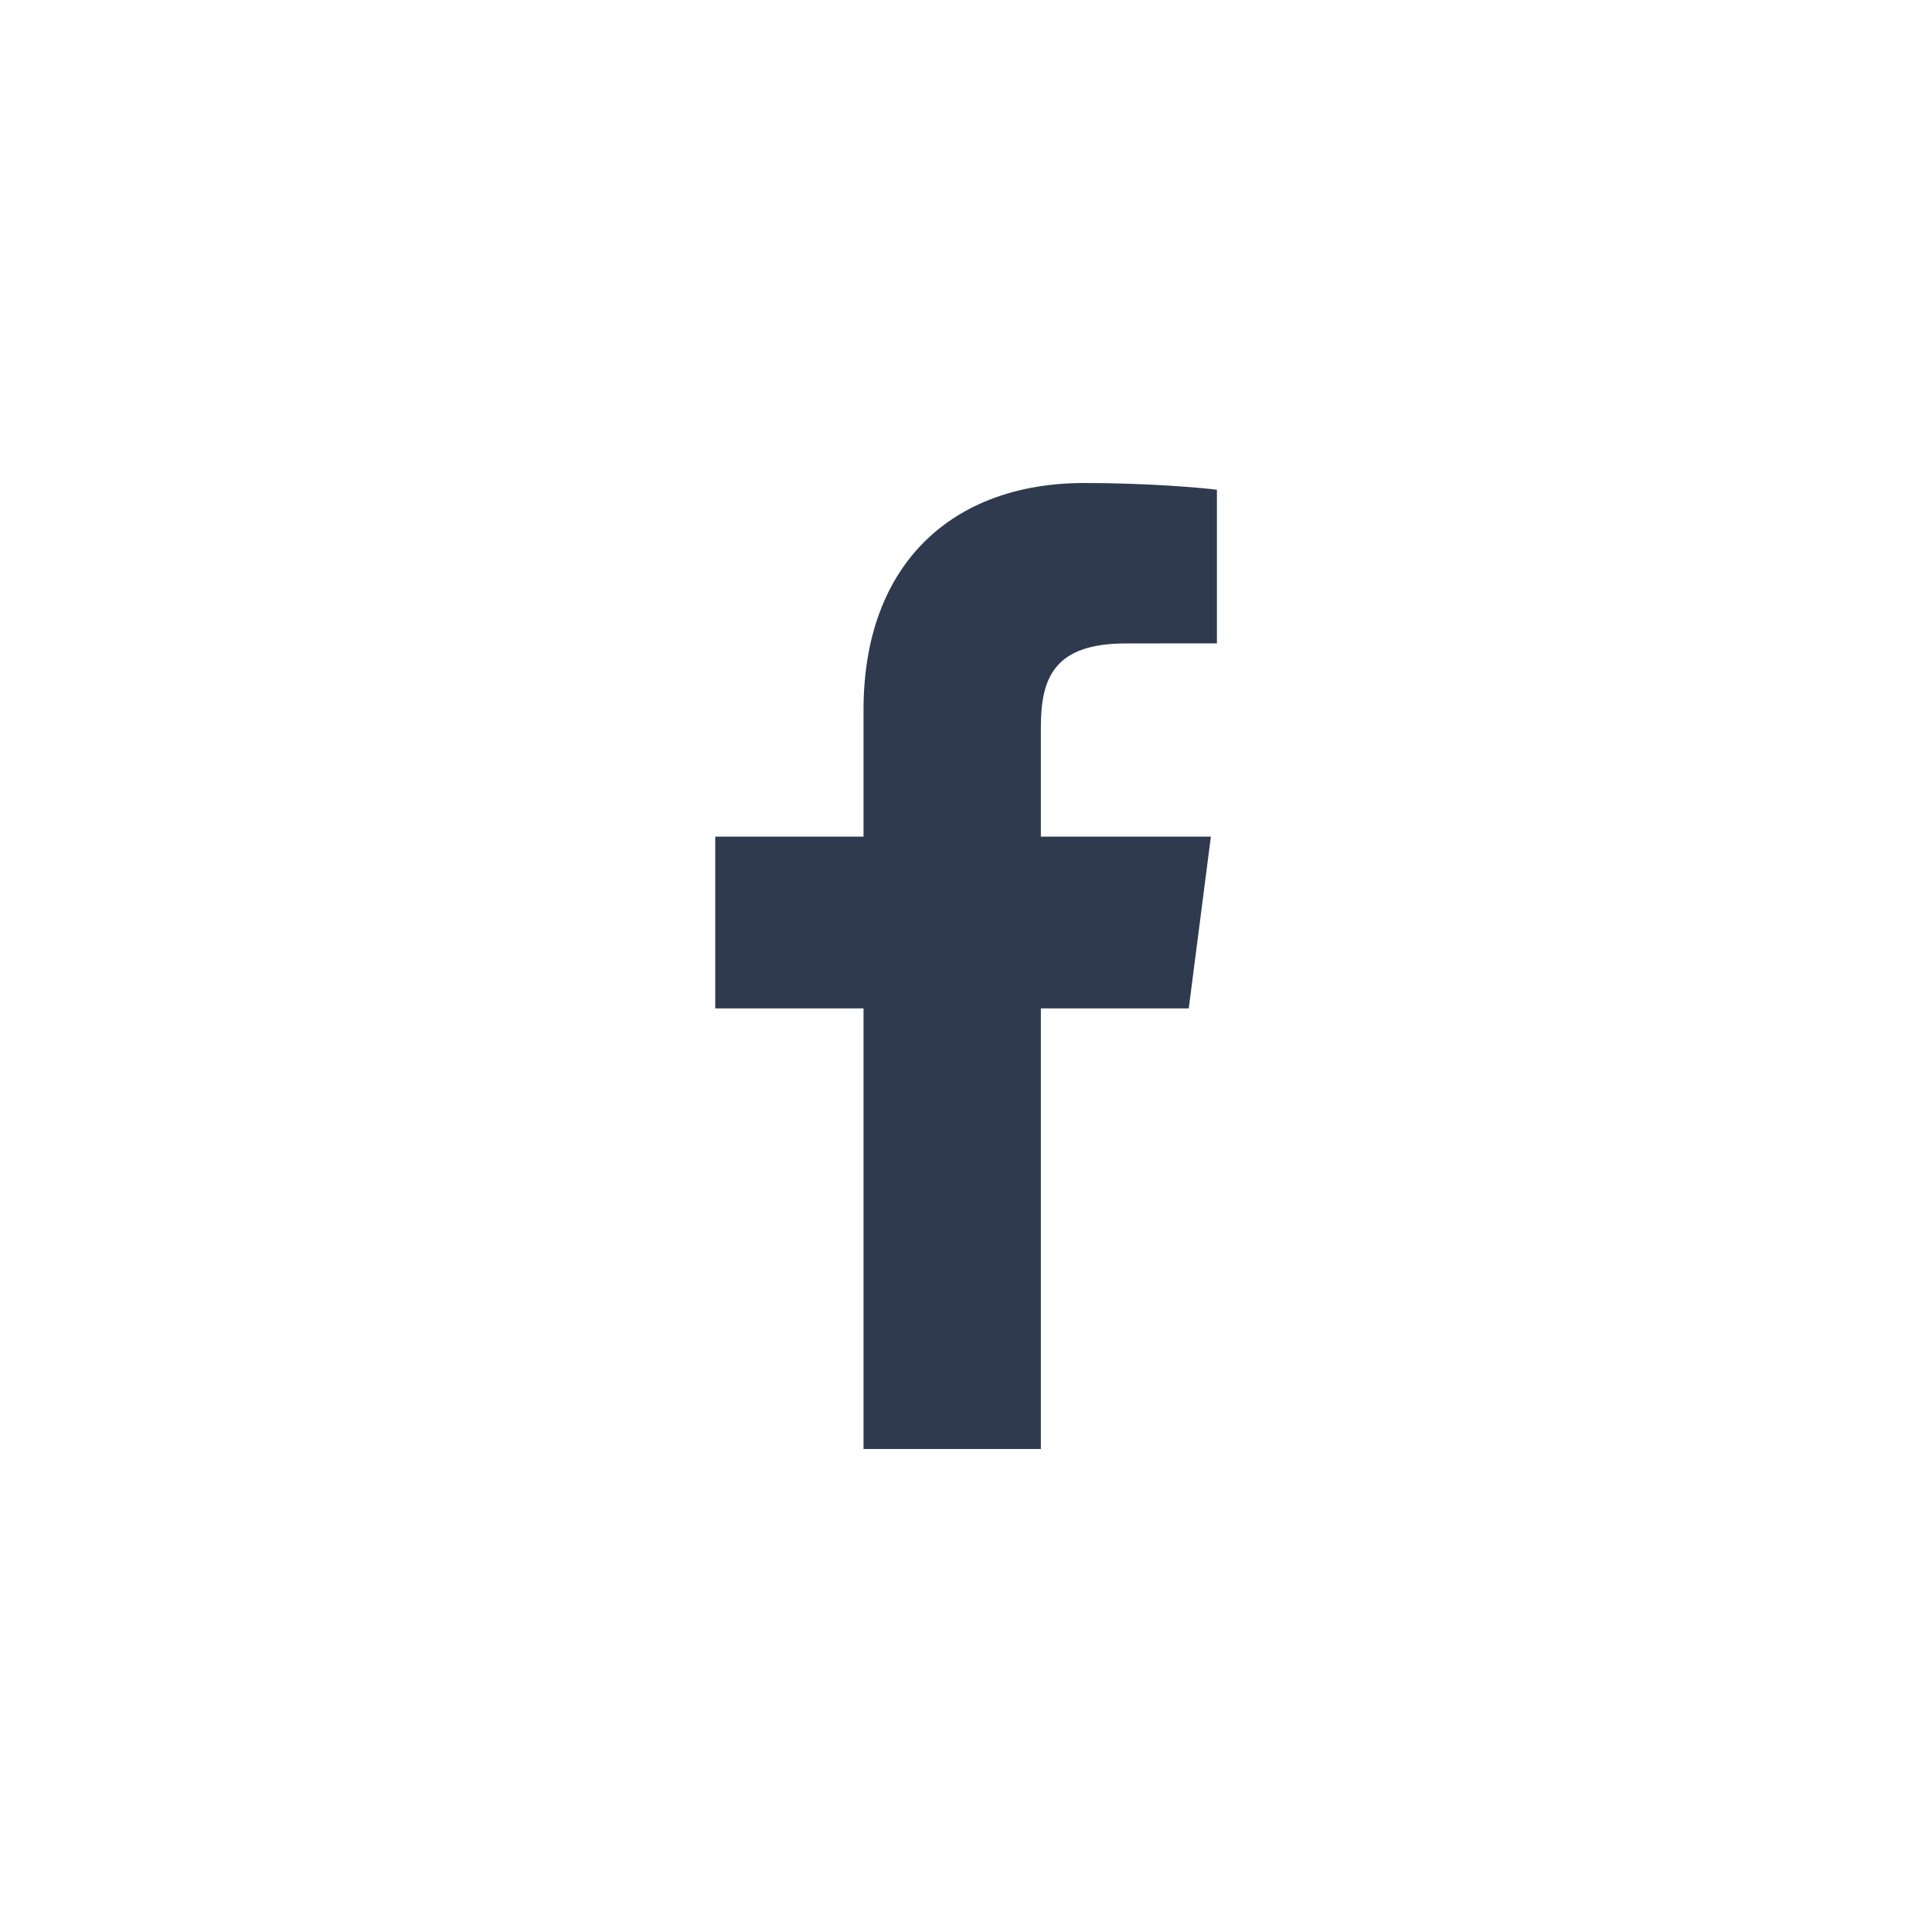
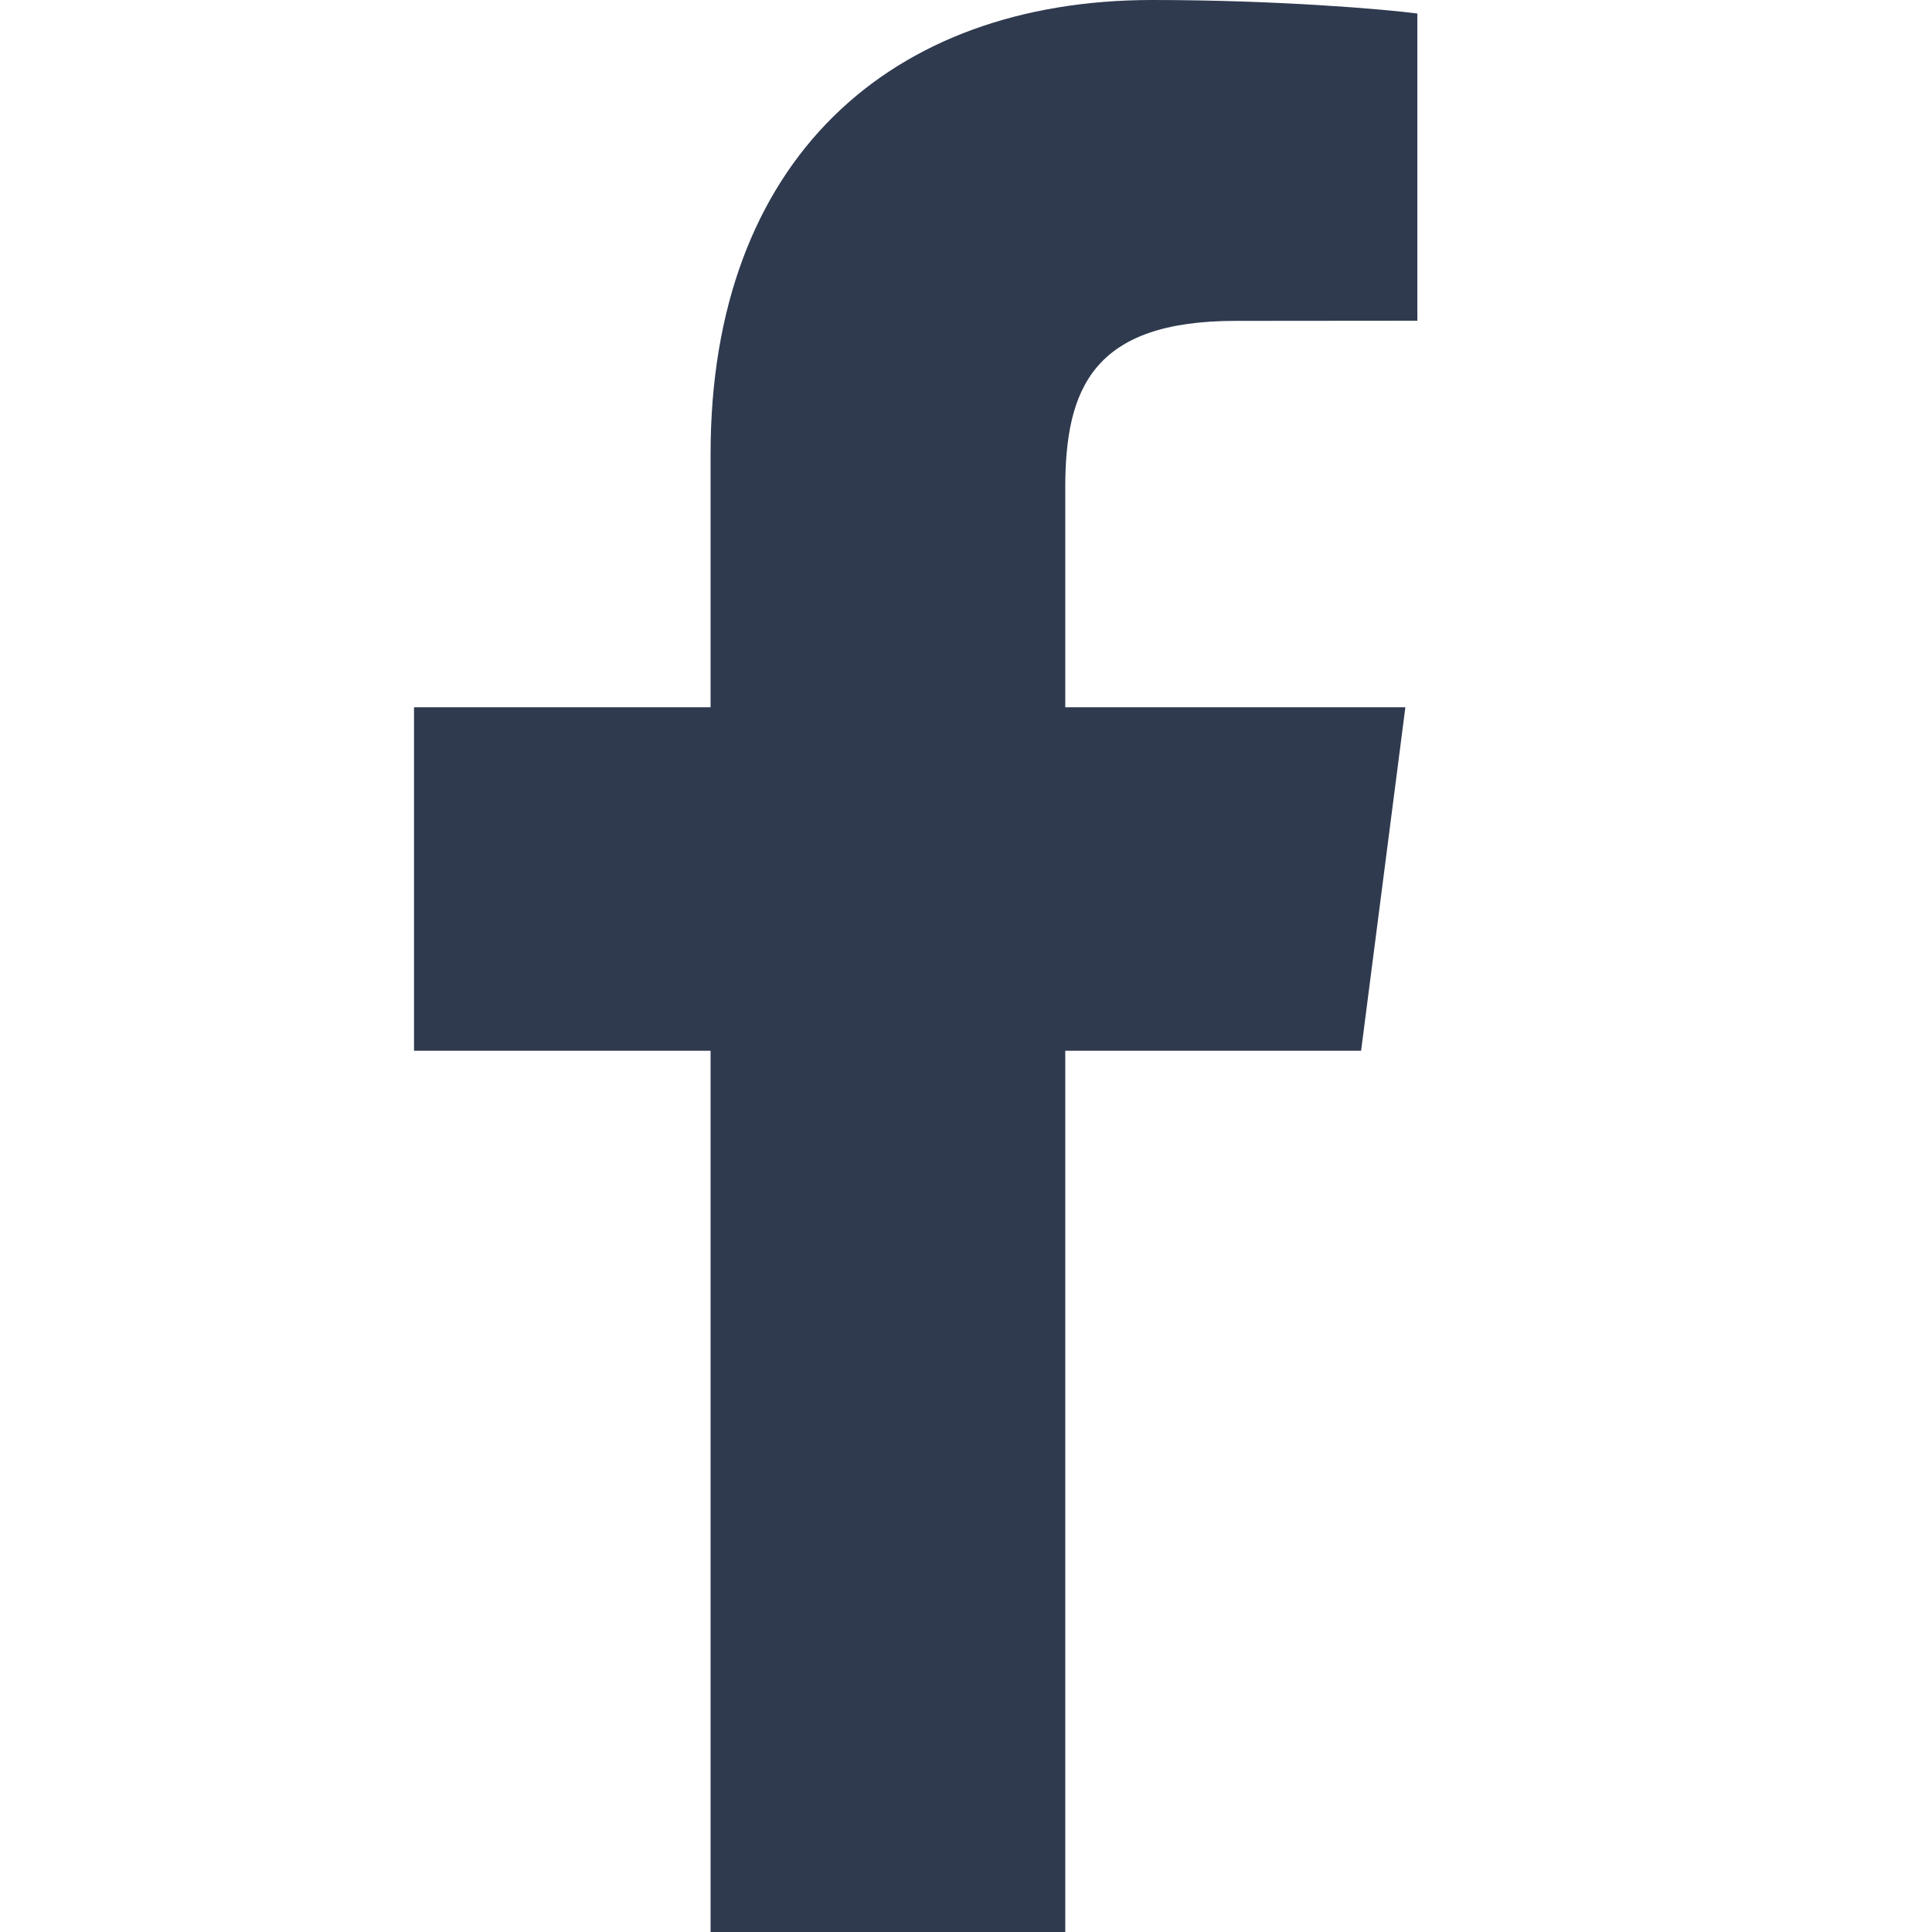
<svg xmlns="http://www.w3.org/2000/svg" width="24" height="24" viewBox="0 0 24 24" fill="none">
-   <path d="M15.117 7.992L13.987 7.993C13.101 7.993 12.93 8.414 12.93 9.031V10.393H15.042L14.767 12.527H12.93V18H10.727V12.527H8.885V10.393H10.727V8.82C10.727 6.994 11.842 6 13.47 6C14.25 6 14.921 6.058 15.117 6.084V7.992Z" fill="#2F3A4F" />
+   <path d="M17.607 3.984L15.348 3.986C13.576 3.986 13.233 4.827 13.233 6.061V8.786H17.458L16.908 13.053H13.233V24H8.827V13.053H5.143V8.786H8.827V5.64C8.827 1.988 11.058 0 14.314 0C15.874 0 17.215 0.116 17.607 0.168V3.984Z" fill="#2F3A4F" />
</svg>
